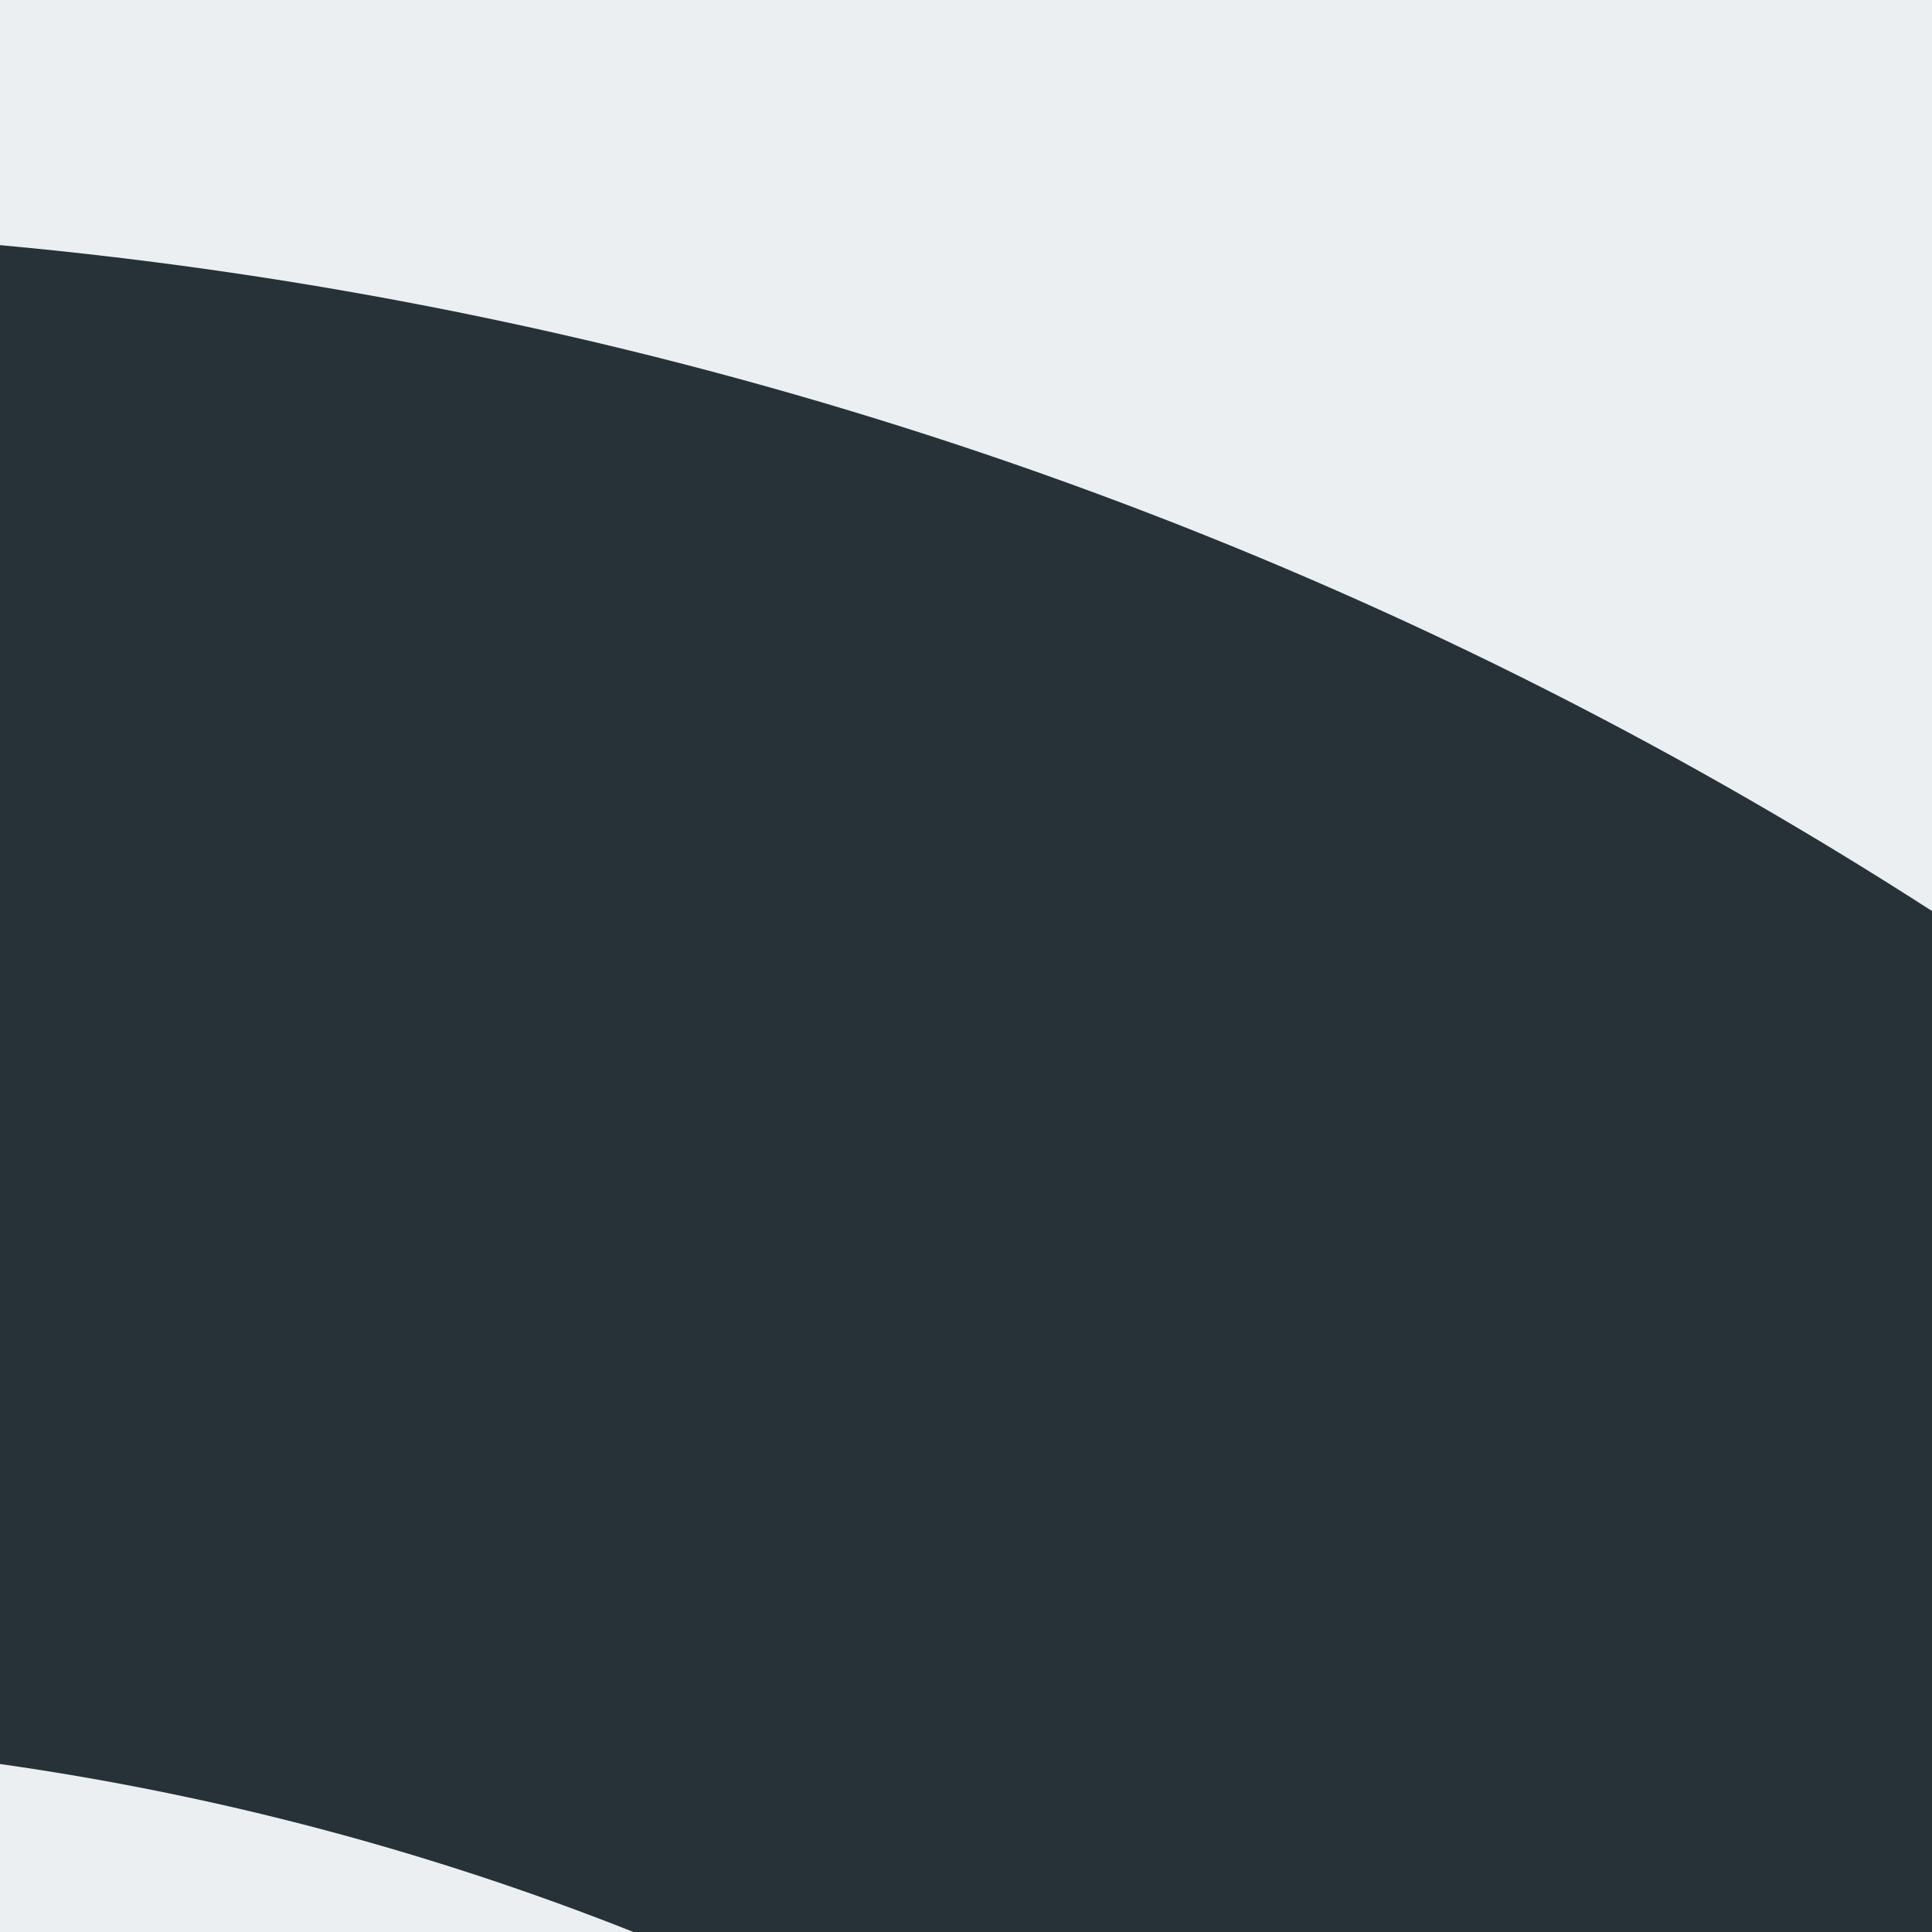
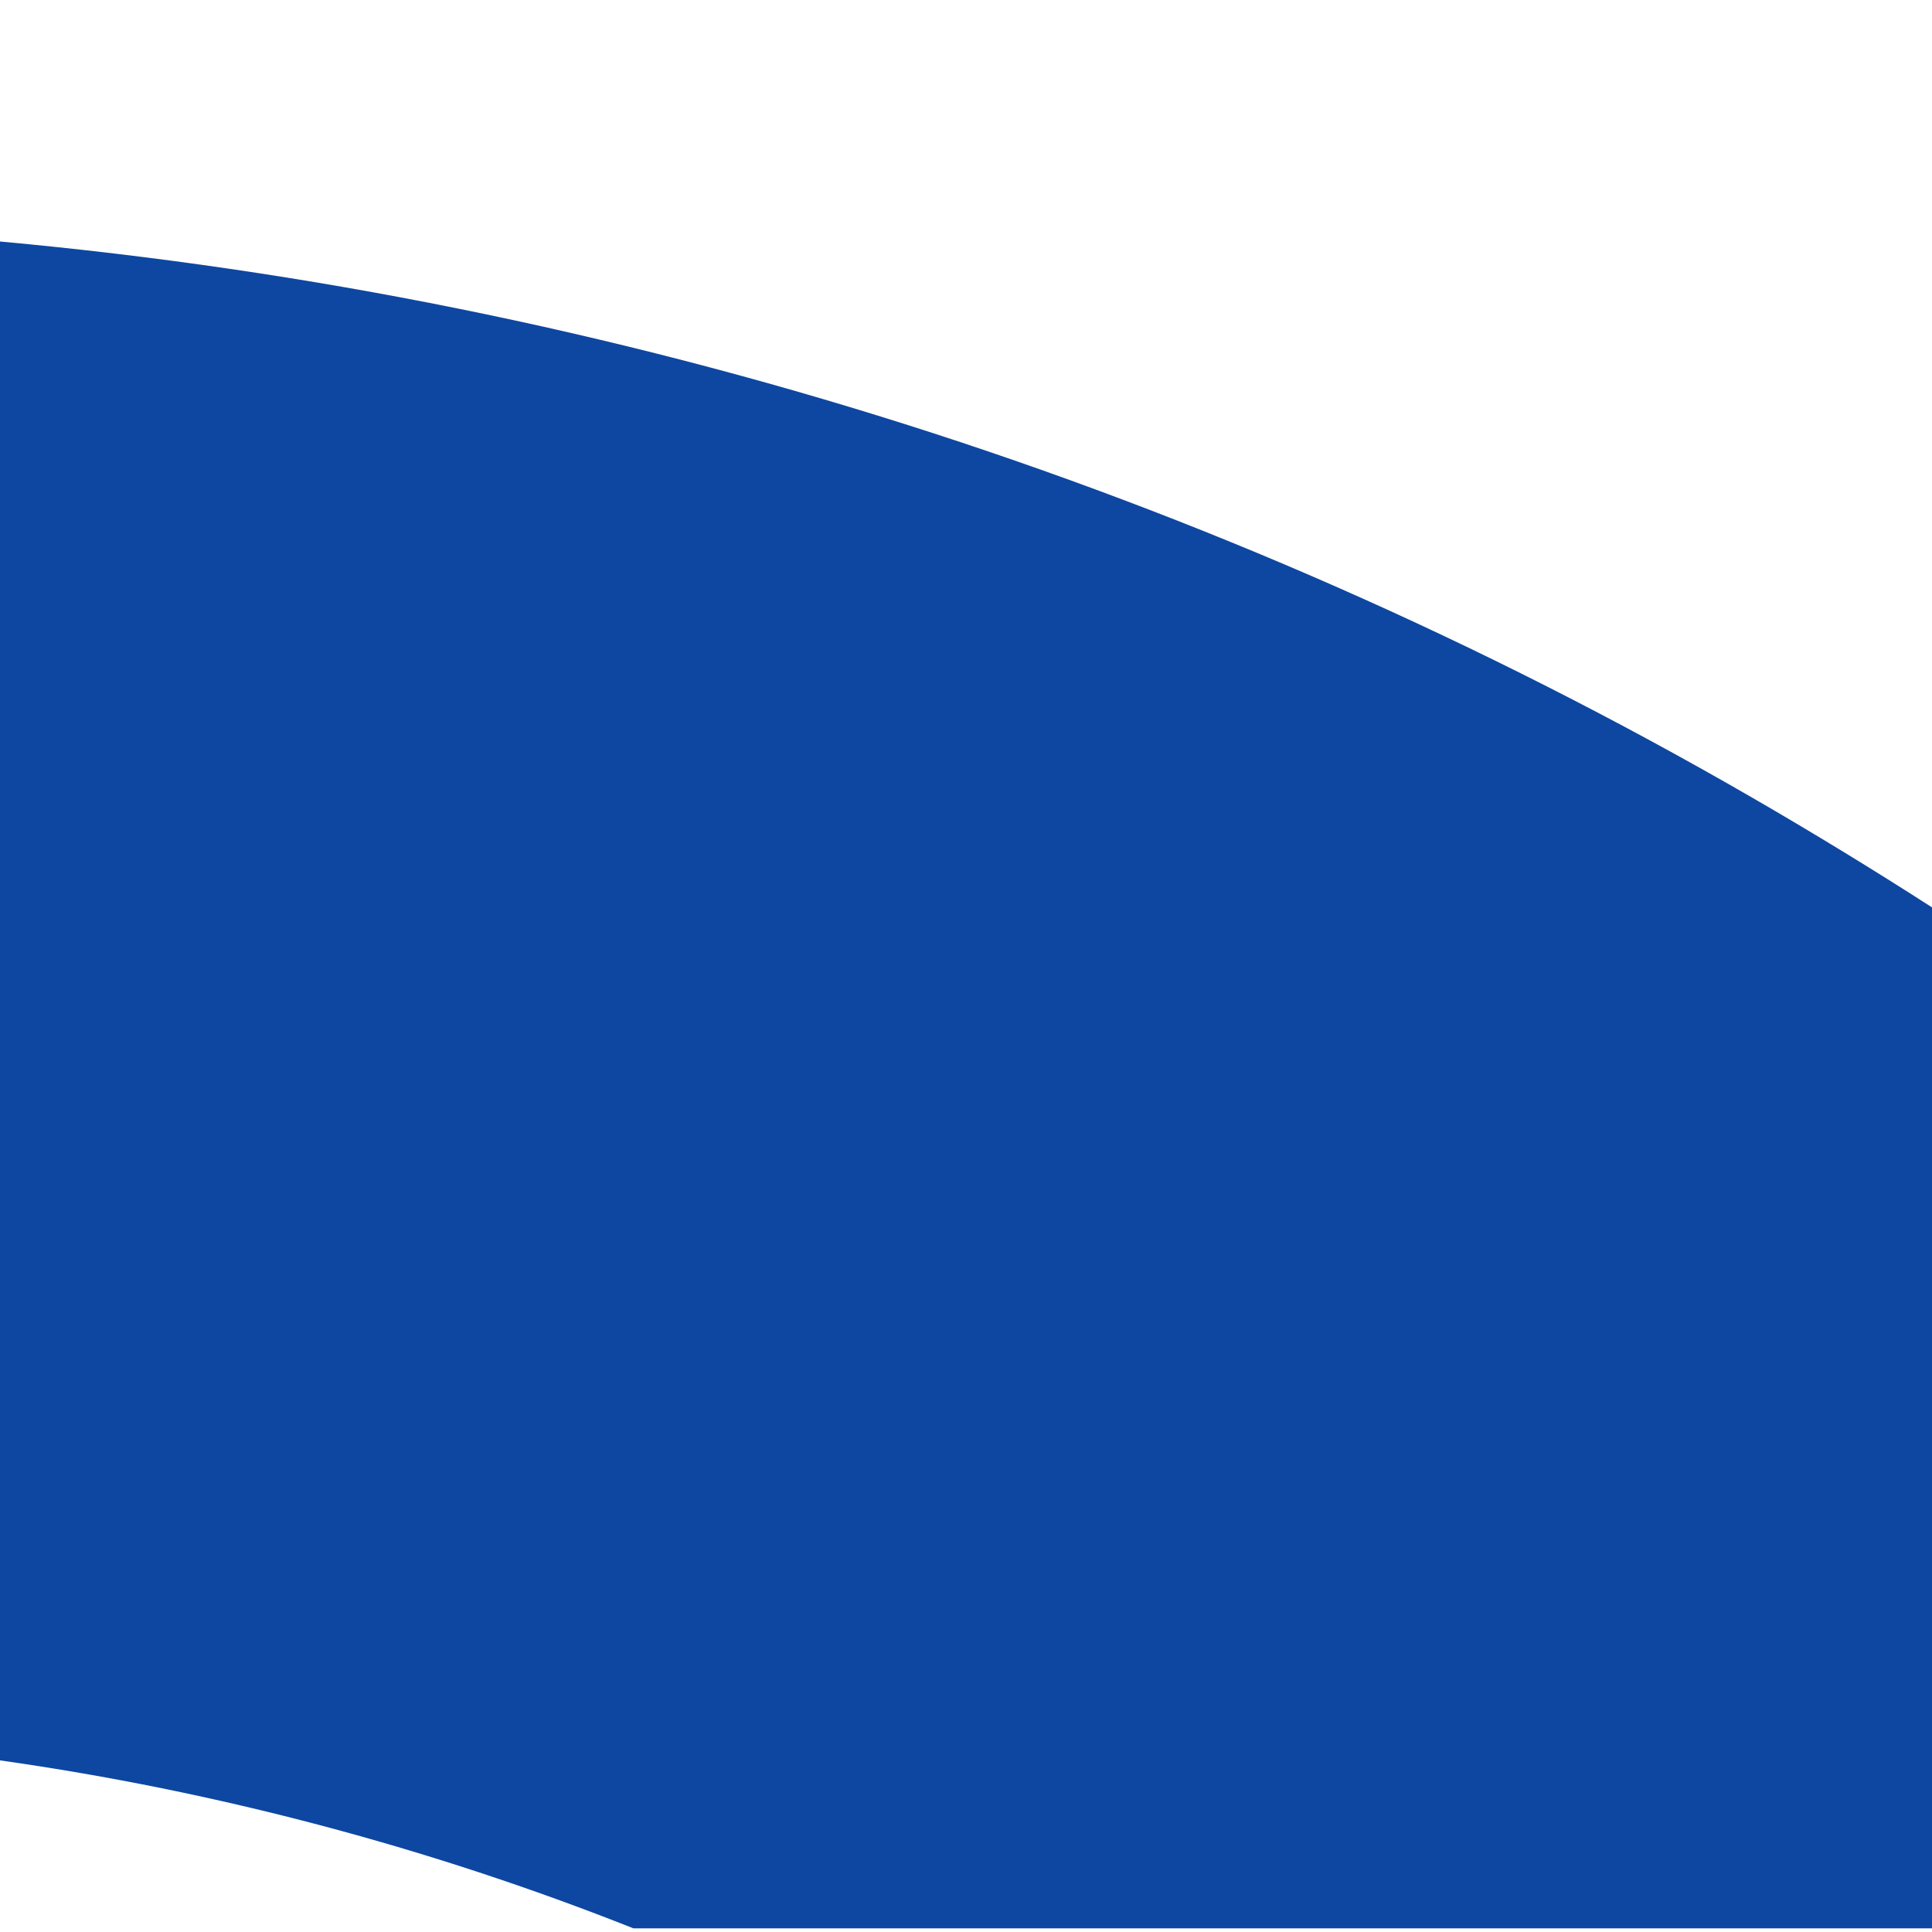
- <svg xmlns="http://www.w3.org/2000/svg" fill="none" height="120" viewBox="0 0 120 120" width="120">
-   <path d="m0 0h120v120h-120z" fill="#eceff1" />
-   <path d="m39.347 120h80.653v-63.415c-3.682-2.371-7.433-4.66-11.251-6.864-33.325-19.238-70.484-30.985-108.749-34.495v94.34c13.485 1.915 26.7 5.42 39.347 10.434z" fill="#263238" />
+ <svg xmlns="http://www.w3.org/2000/svg" width="120" height="120" viewBox="0 0 120 120" fill="none">
+   <path d="M39.347 119.774H120V56.359C116.318 53.989 112.567 51.7 108.749 49.495C75.424 30.257 38.265 18.51 0 15V109.34C13.485 111.255 26.7 114.76 39.347 119.774Z" fill="#0D47A1" />
</svg>
